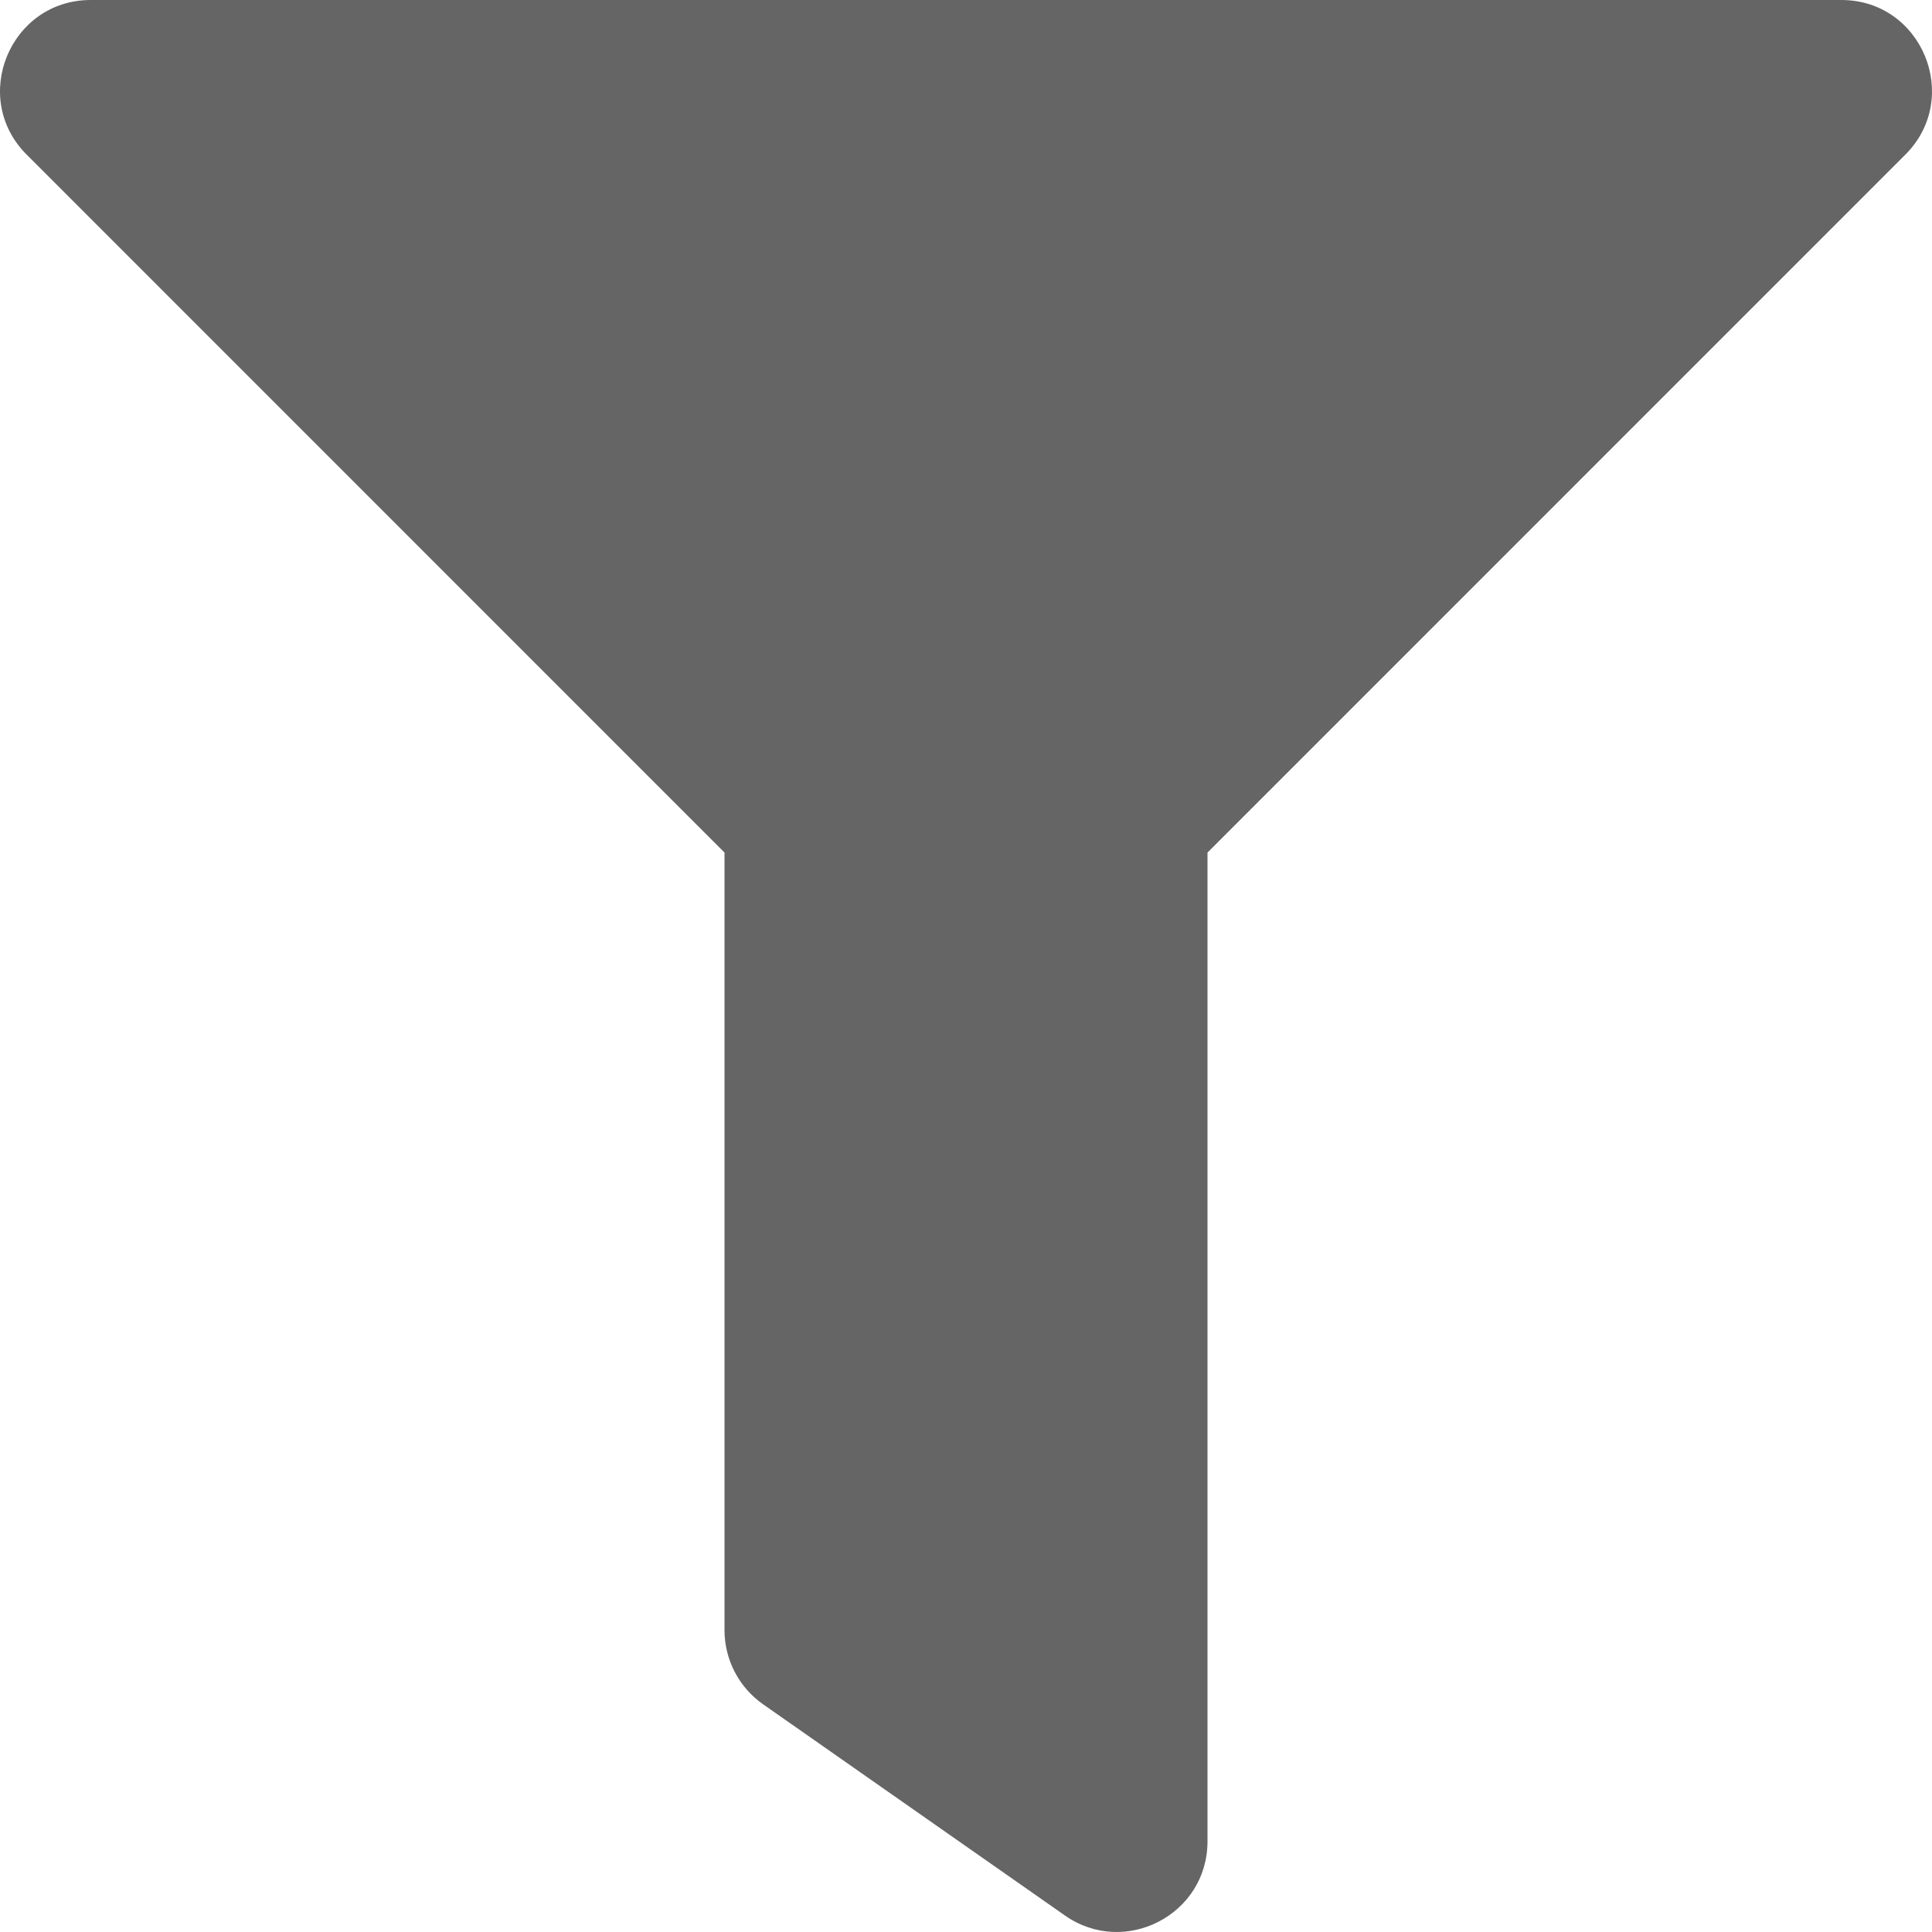
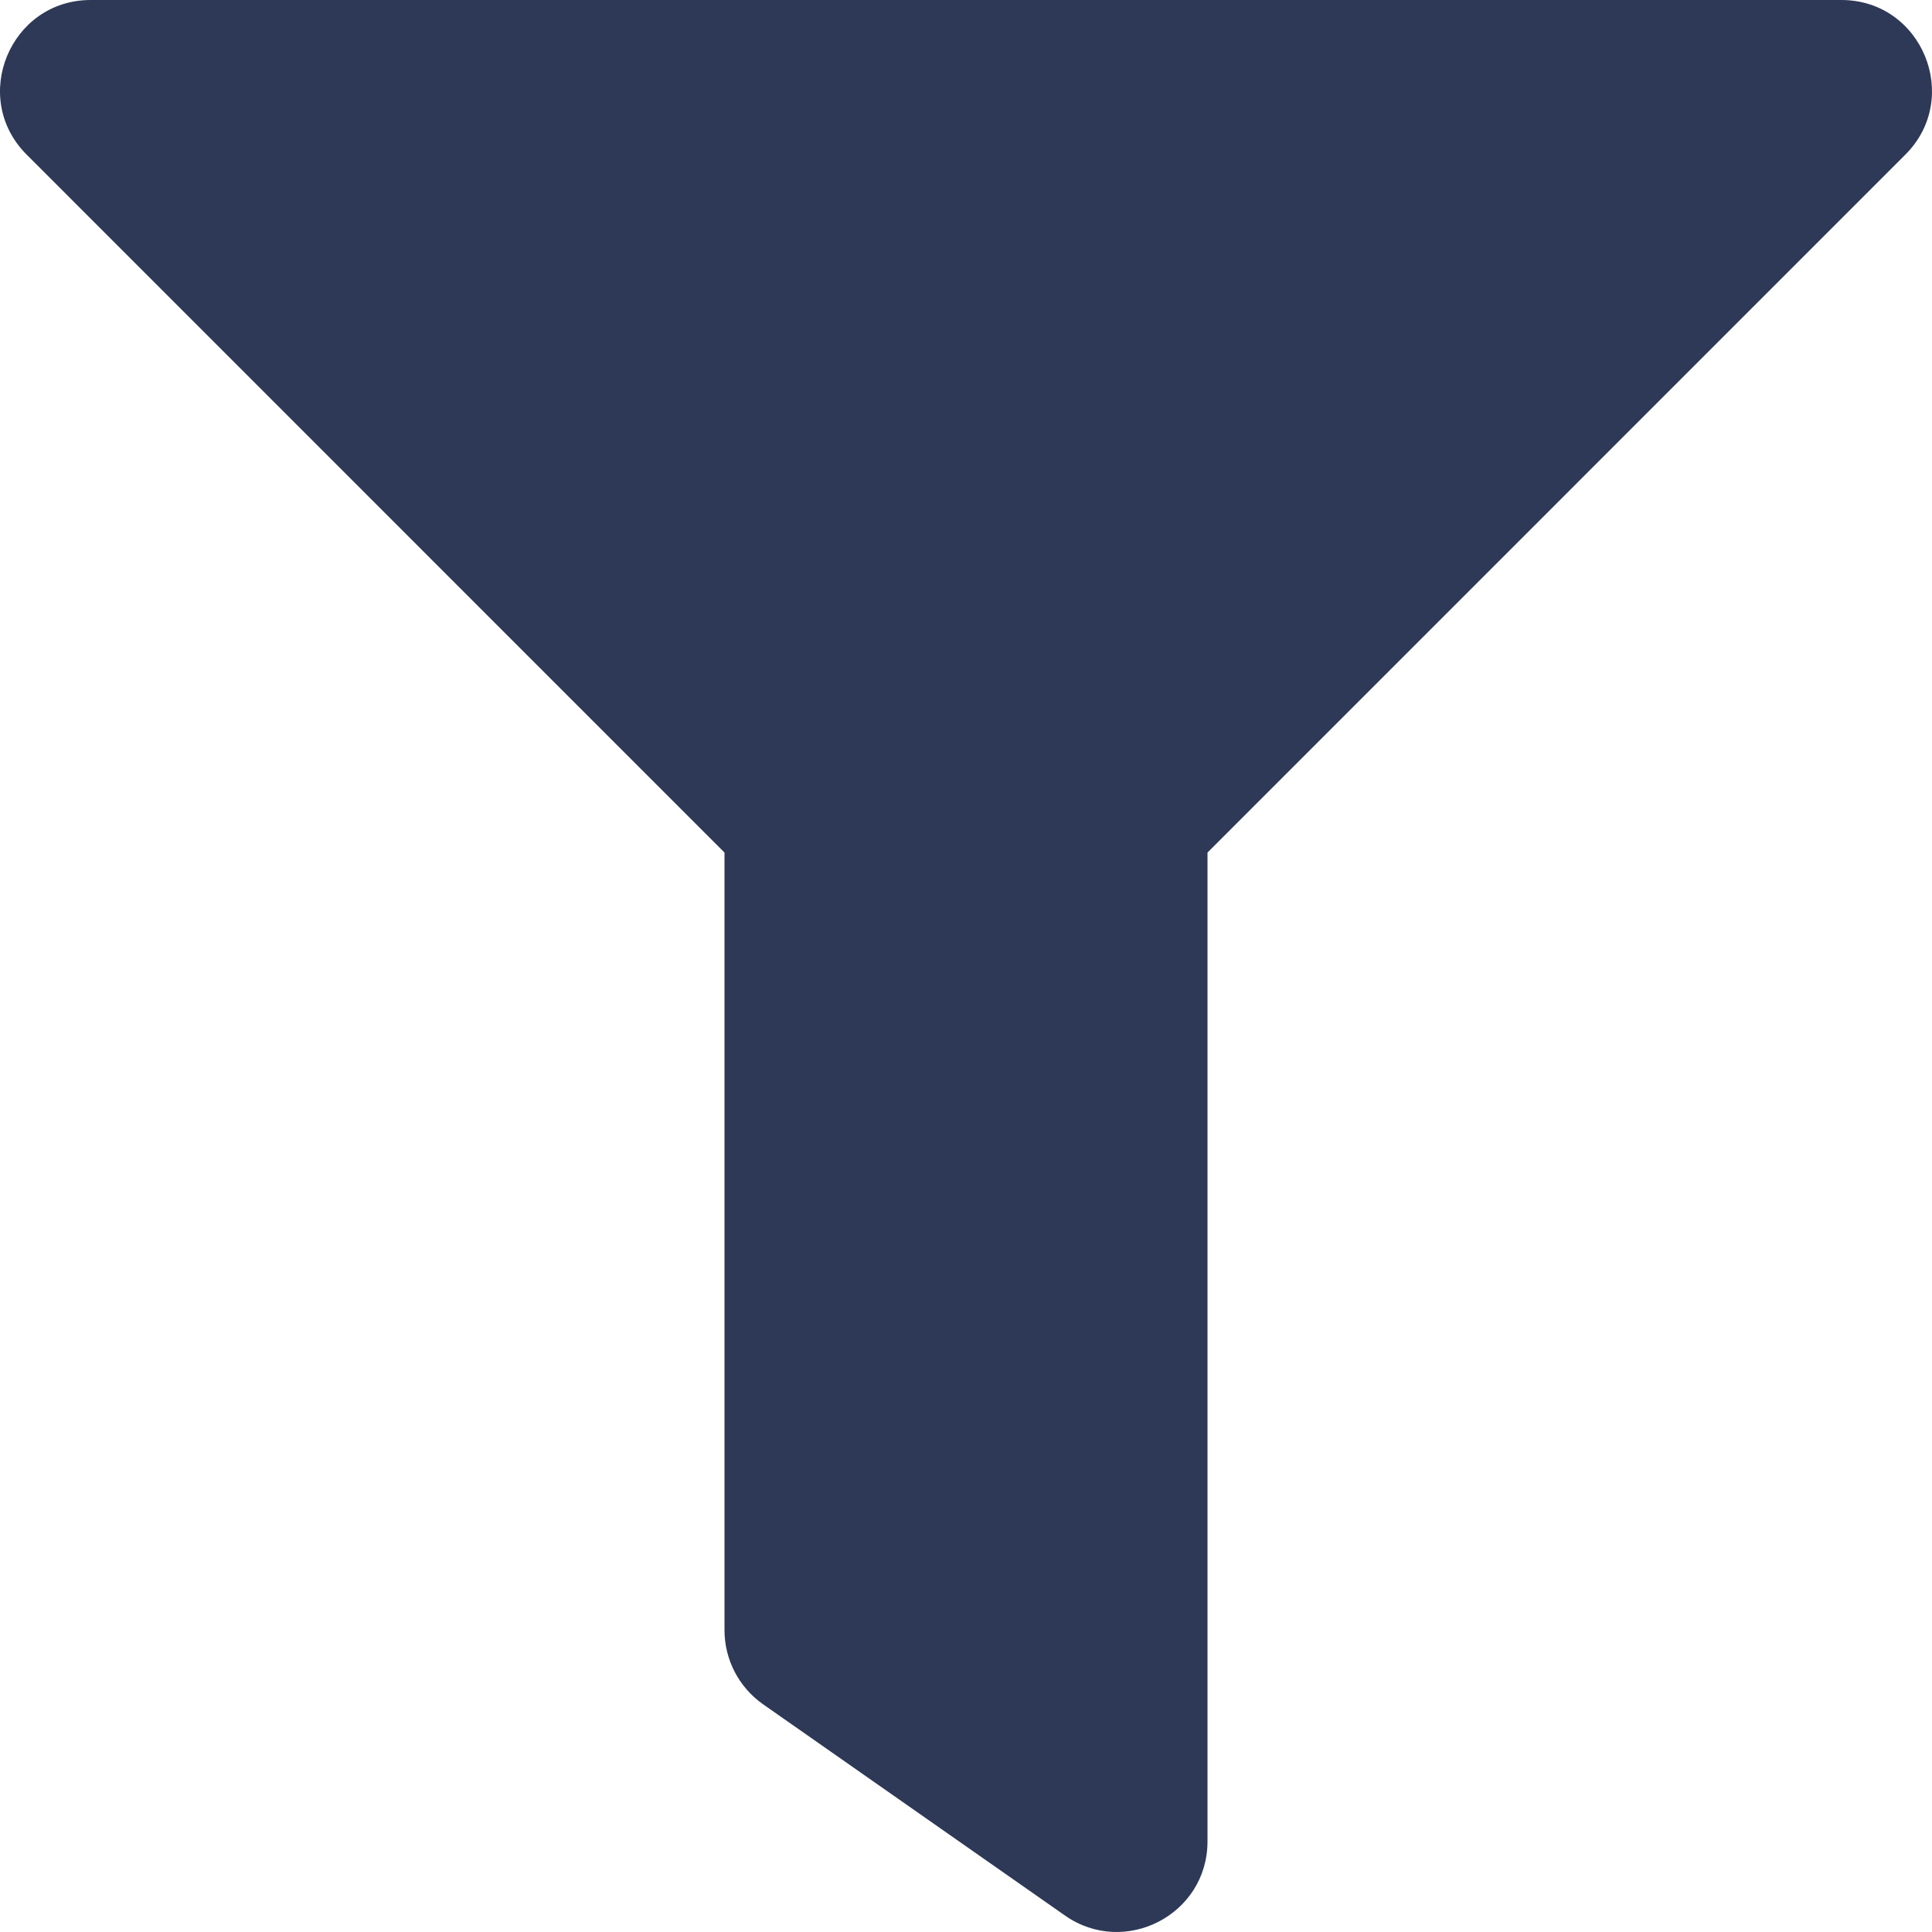
<svg xmlns="http://www.w3.org/2000/svg" viewBox="0 0 512 512" version="1.1" id="svg4">
  <defs id="defs8" />
-   <path d="M487.976 0H24.028C2.71 0-8.047 25.866 7.058 40.971L192 225.941V432c0 7.831 3.821 15.17 10.237 19.662l80 55.98C298.02 518.69 320 507.493 320 487.98V225.941l184.947-184.97C520.021 25.896 509.338 0 487.976 0z" id="path2" style="fill:#656565;fill-opacity:1" />
+   <path d="M487.976 0H24.028C2.71 0-8.047 25.866 7.058 40.971L192 225.941V432c0 7.831 3.821 15.17 10.237 19.662l80 55.98C298.02 518.69 320 507.493 320 487.98V225.941l184.947-184.97C520.021 25.896 509.338 0 487.976 0z" id="path2" style="fill:#2D3956;fill-opacity:1" />
</svg>
